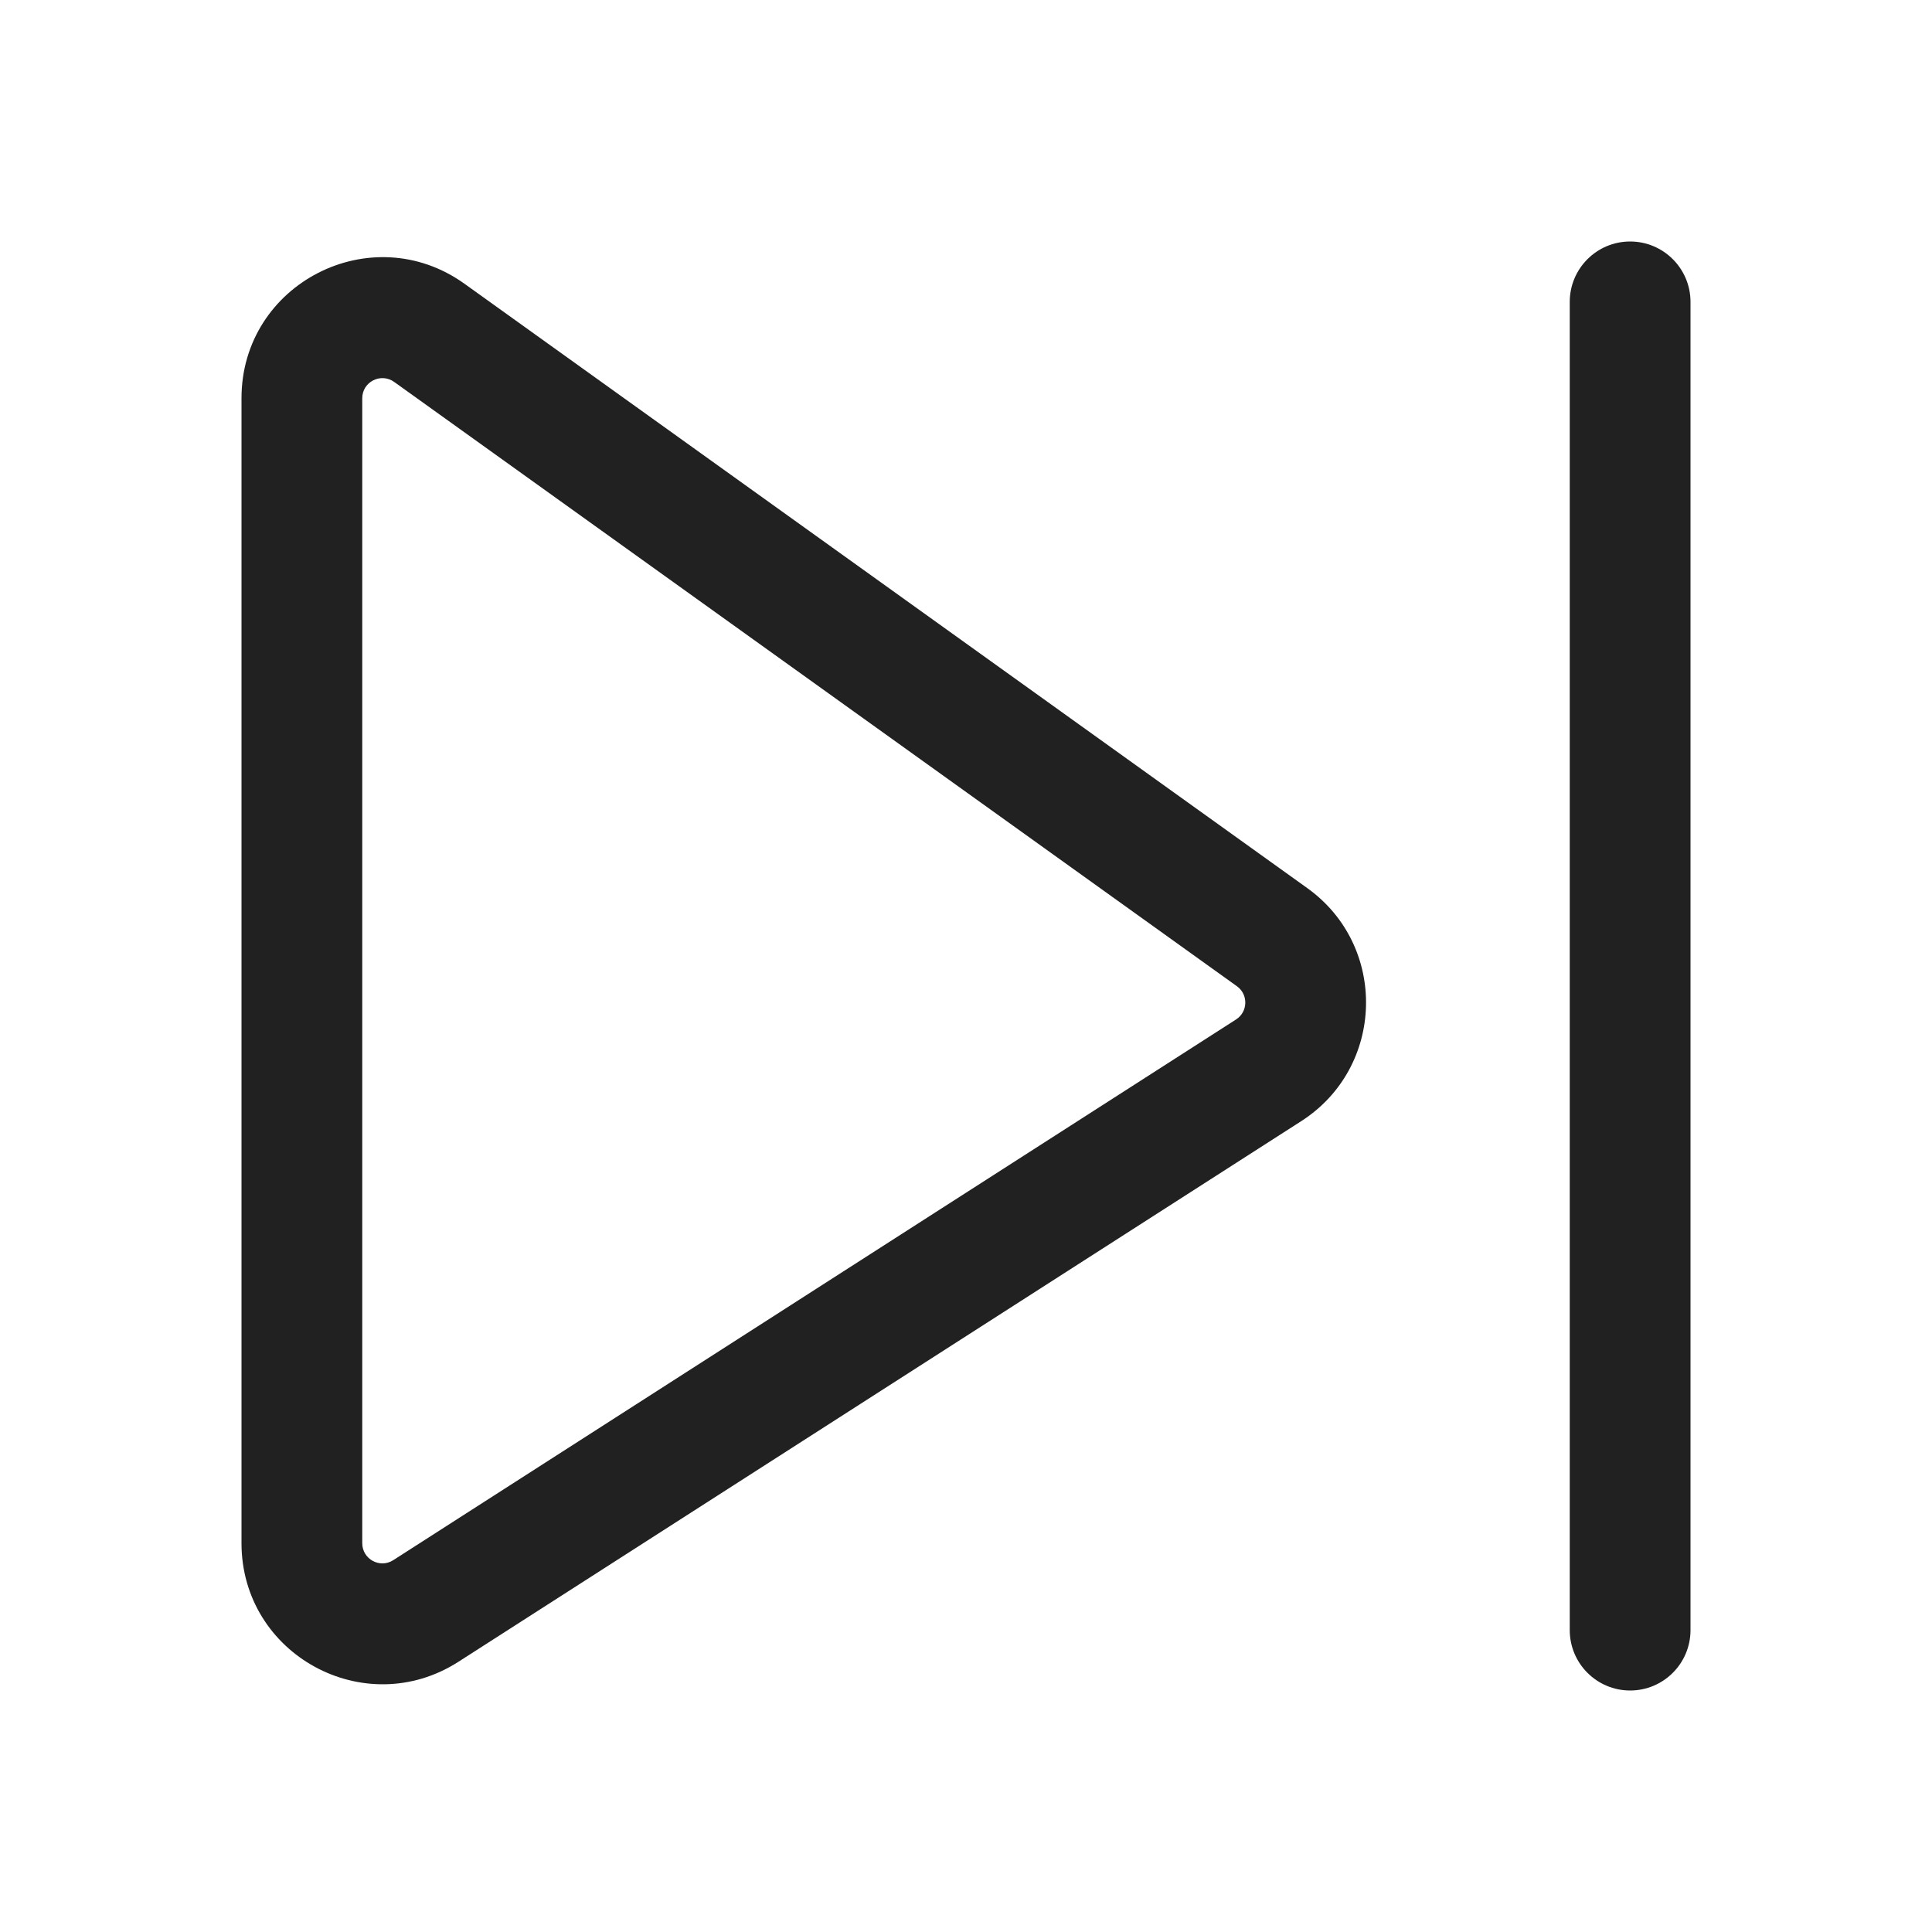
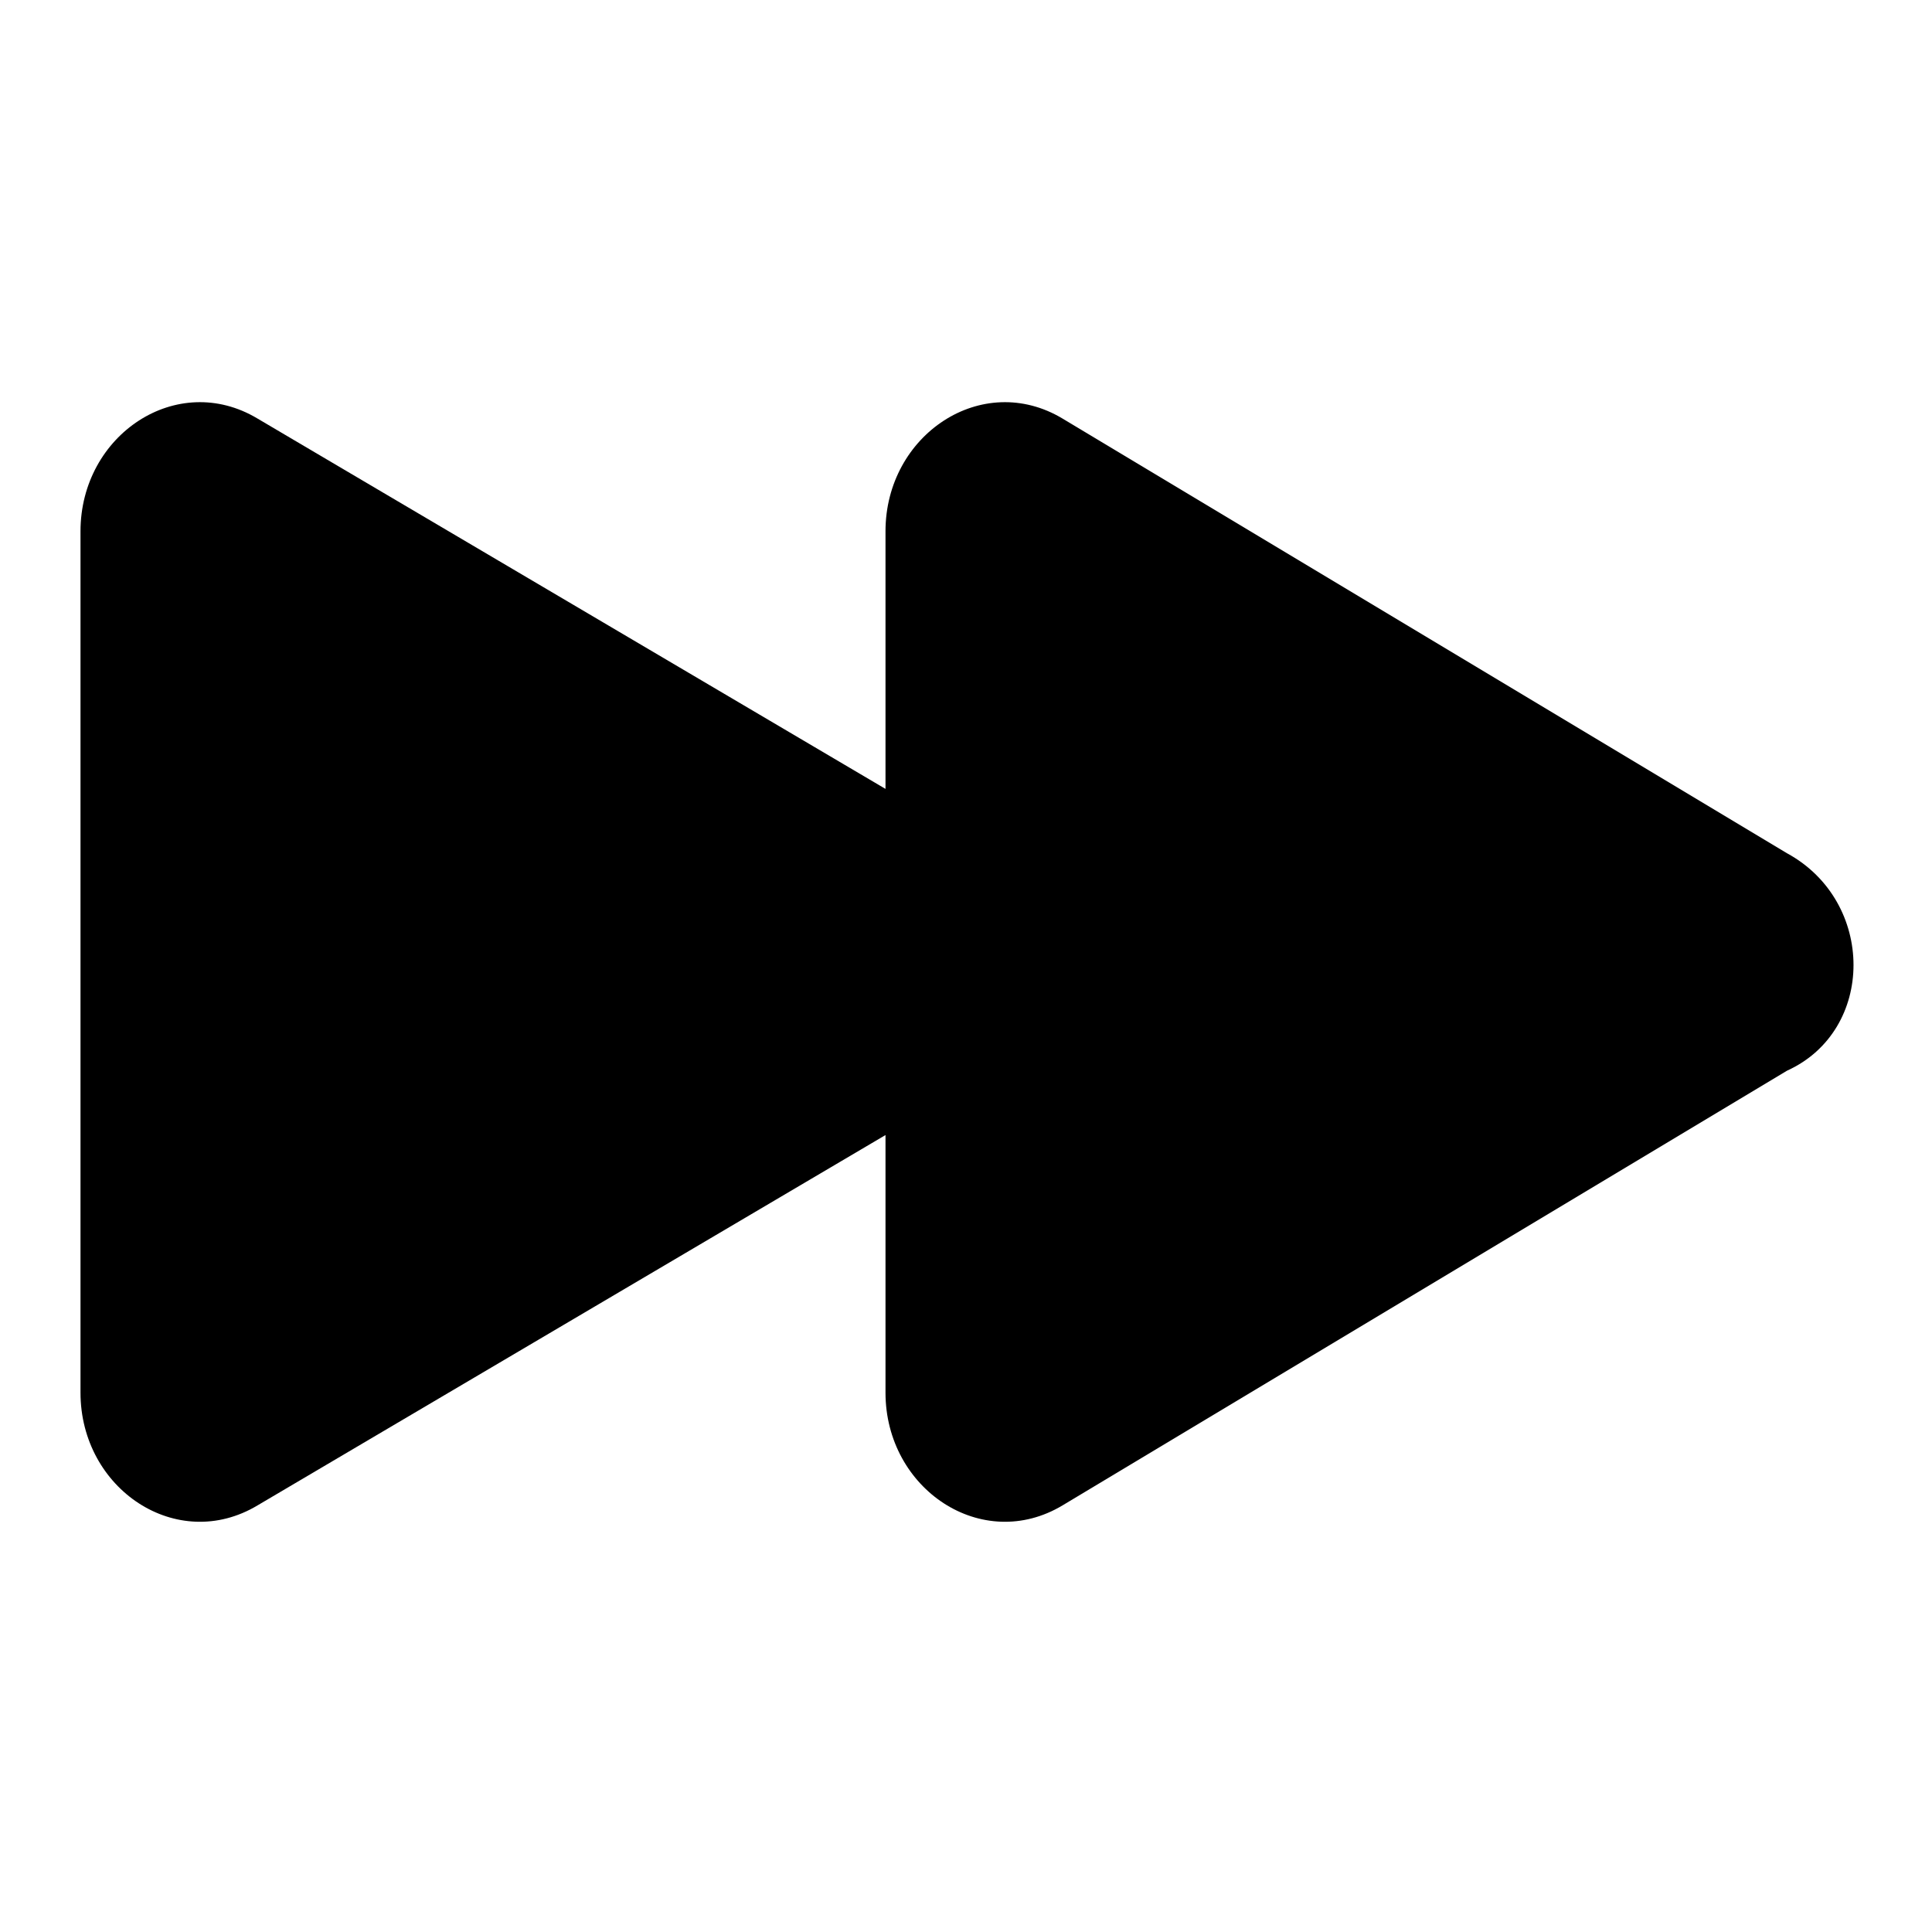
- <svg xmlns="http://www.w3.org/2000/svg" fill="none" height="24" viewBox="0 0 24 24" width="24">
-   <path d="M21 3.75C21 3.336 20.664 3 20.25 3C19.836 3 19.5 3.336 19.5 3.75V20.25C19.5 20.664 19.836 21 20.25 21C20.664 21 21 20.664 21 20.25V3.75Z" fill="#212121" />
-   <path d="M5.77 3.525C4.612 2.695 3 3.523 3 4.947V19.17C3 20.554 4.53 21.39 5.695 20.643L16.165 13.927C17.205 13.259 17.244 11.752 16.239 11.032L5.77 3.525ZM4.5 4.947C4.5 4.744 4.73 4.626 4.896 4.744L15.365 12.251C15.509 12.354 15.503 12.569 15.355 12.664L4.885 19.381C4.719 19.488 4.5 19.368 4.5 19.17V4.947Z" fill="#212121" />
+ <svg xmlns="http://www.w3.org/2000/svg" style="enable-background:new 0 0 24 24;" version="1.1" viewBox="0 0 24 24" xml:space="preserve">
+   <g id="info" />
+   <g id="icons">
+     <path d="M22.2,10.6l-9-5.4c-1-0.6-2.2,0.2-2.2,1.4v3.2L3.2,5.2C2.2,4.6,1,5.4,1,6.6v10.7c0,1.2,1.2,2,2.2,1.4l7.8-4.6   v3.2c0,1.2,1.2,2,2.2,1.4l9-5.4C23.3,12.8,23.3,11.2,22.2,10.6z" id="next" />
+   </g>
</svg>
